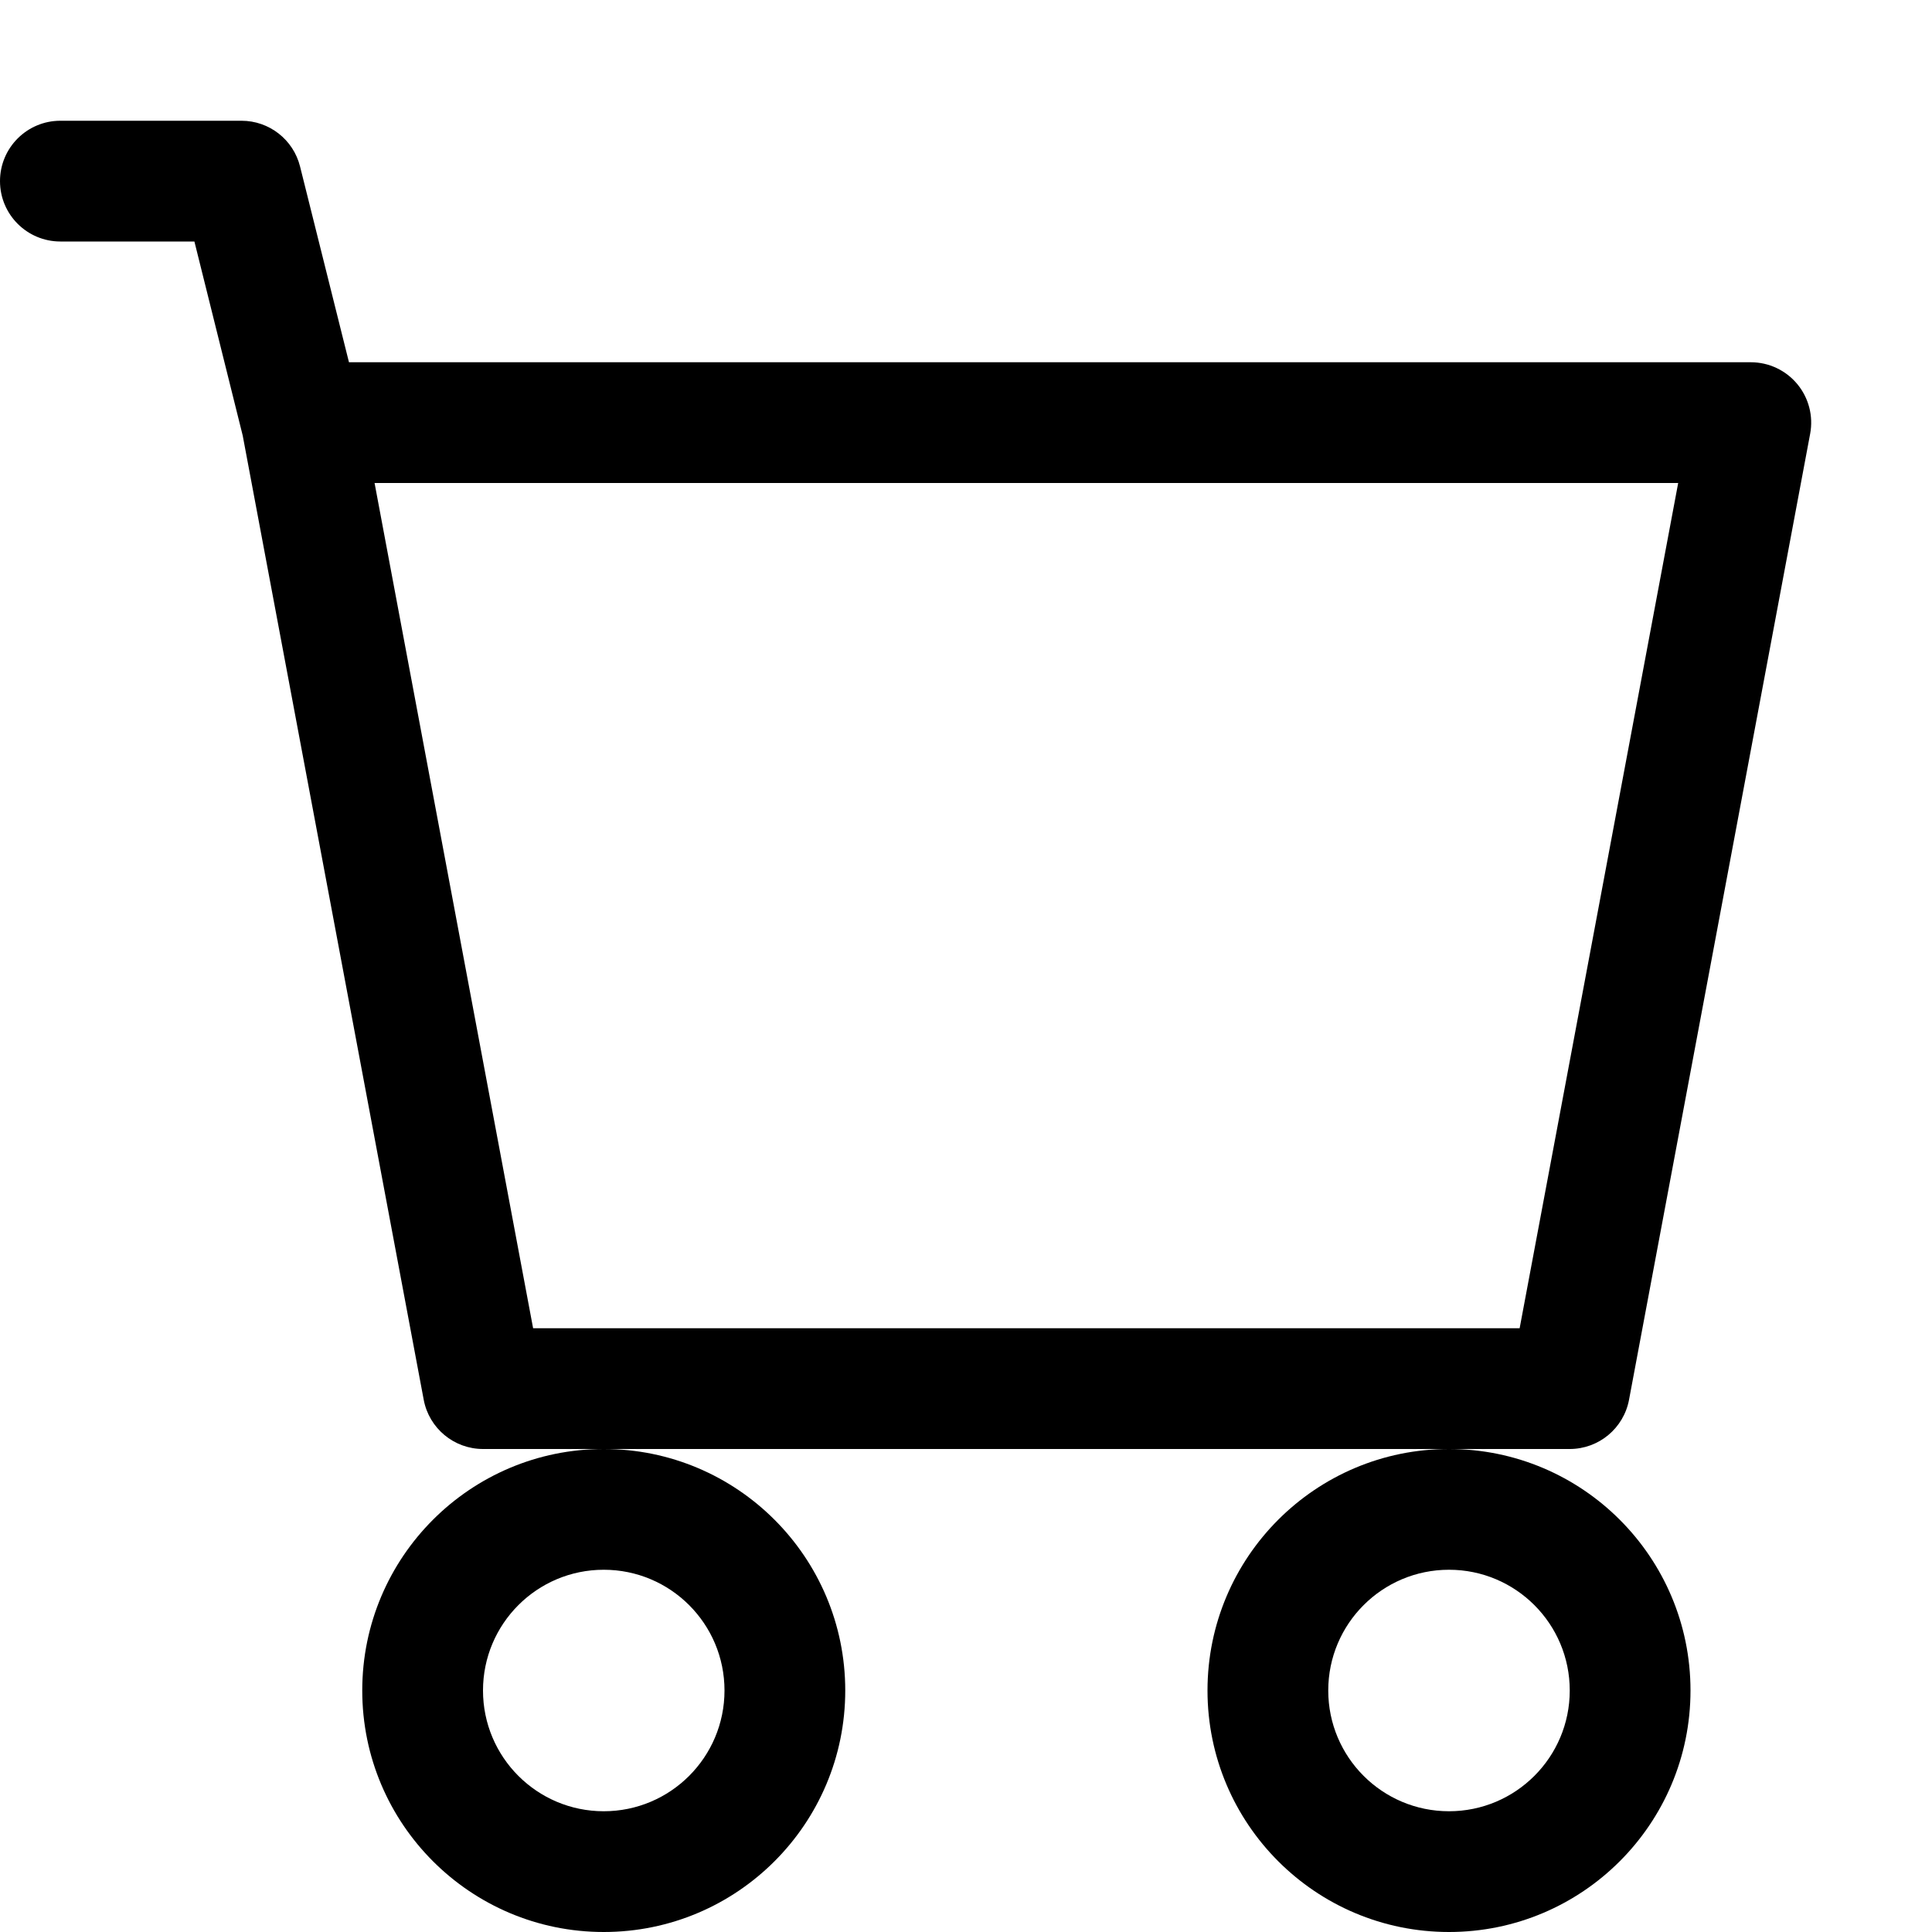
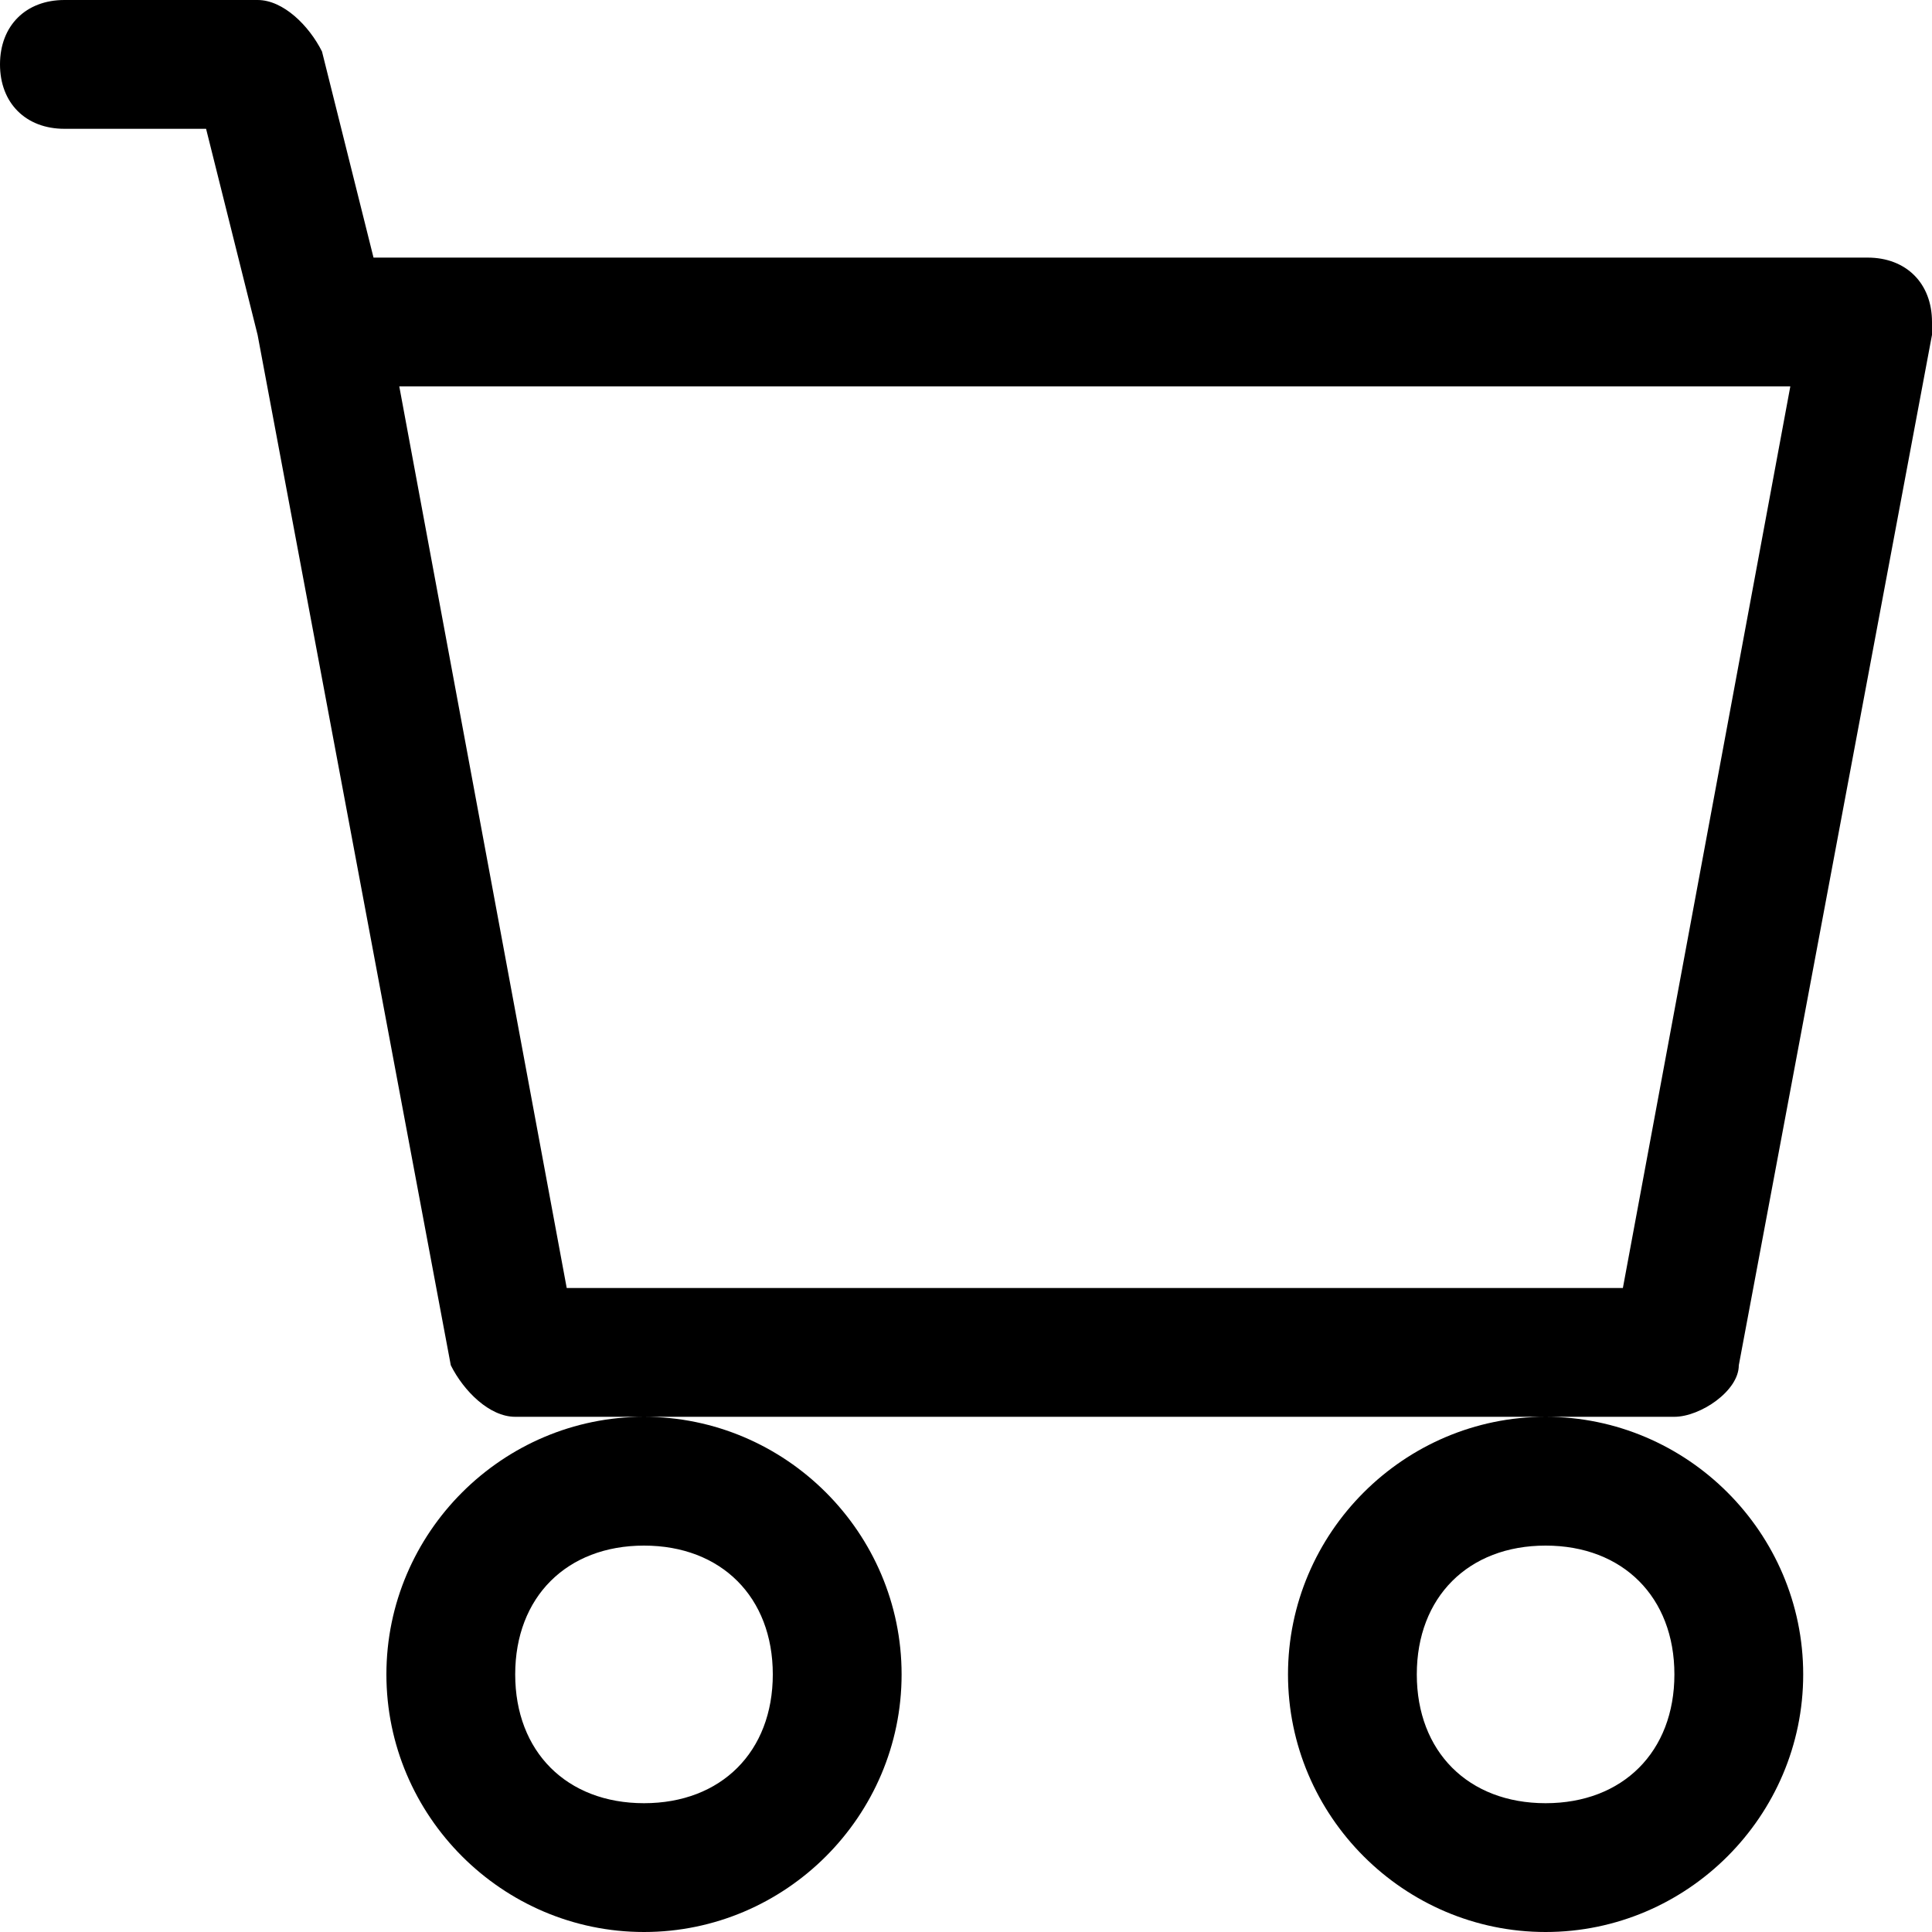
- <svg xmlns="http://www.w3.org/2000/svg" width="16" height="16" fill="currentColor" class="bi bi-cart" viewBox="0 0 16 16">
-   <path d="M0 1.5A.5.5 0 0 1 .5 1H2a.5.5 0 0 1 .485.379L2.89 3H14.5a.5.5 0 0 1 .491.592l-1.5 8A.5.5 0 0 1 13 12H4a.5.5 0 0 1-.491-.408L2.01 3.607 1.61 2H.5a.5.5 0 0 1-.5-.5M3.102 4l1.313 7h8.17l1.313-7zM5 12a2 2 0 1 0 0 4 2 2 0 0 0 0-4m7 0a2 2 0 1 0 0 4 2 2 0 0 0 0-4m-7 1a1 1 0 1 1 0 2 1 1 0 0 1 0-2m7 0a1 1 0 1 1 0 2 1 1 0 0 1 0-2" />
+ <svg xmlns="http://www.w3.org/2000/svg" version="1.1" id="Layer_1" x="0px" y="0px" viewBox="0 0 15 15" style="enable-background:new 0 0 15 15;" xml:space="preserve">
+   <path d="M0,0.5C0,0.2,0.2,0,0.5,0H2c0.2,0,0.4,0.2,0.5,0.4L2.9,2h11.6C14.8,2,15,2.2,15,2.5c0,0,0,0.1,0,0.1l-1.5,8  c0,0.2-0.3,0.4-0.5,0.4H4c-0.2,0-0.4-0.2-0.5-0.4L2,2.6L1.6,1H0.5C0.2,1,0,0.8,0,0.5 M3.1,3l1.3,7h8.2l1.3-7H3.1z M5,11  c-1.1,0-2,0.9-2,2s0.9,2,2,2s2-0.9,2-2S6.1,11,5,11 M12,11c-1.1,0-2,0.9-2,2s0.9,2,2,2s2-0.9,2-2S13.1,11,12,11 M5,12  c0.6,0,1,0.4,1,1s-0.4,1-1,1s-1-0.4-1-1S4.4,12,5,12 M12,12c0.6,0,1,0.4,1,1s-0.4,1-1,1s-1-0.4-1-1S11.4,12,12,12" />
</svg>
